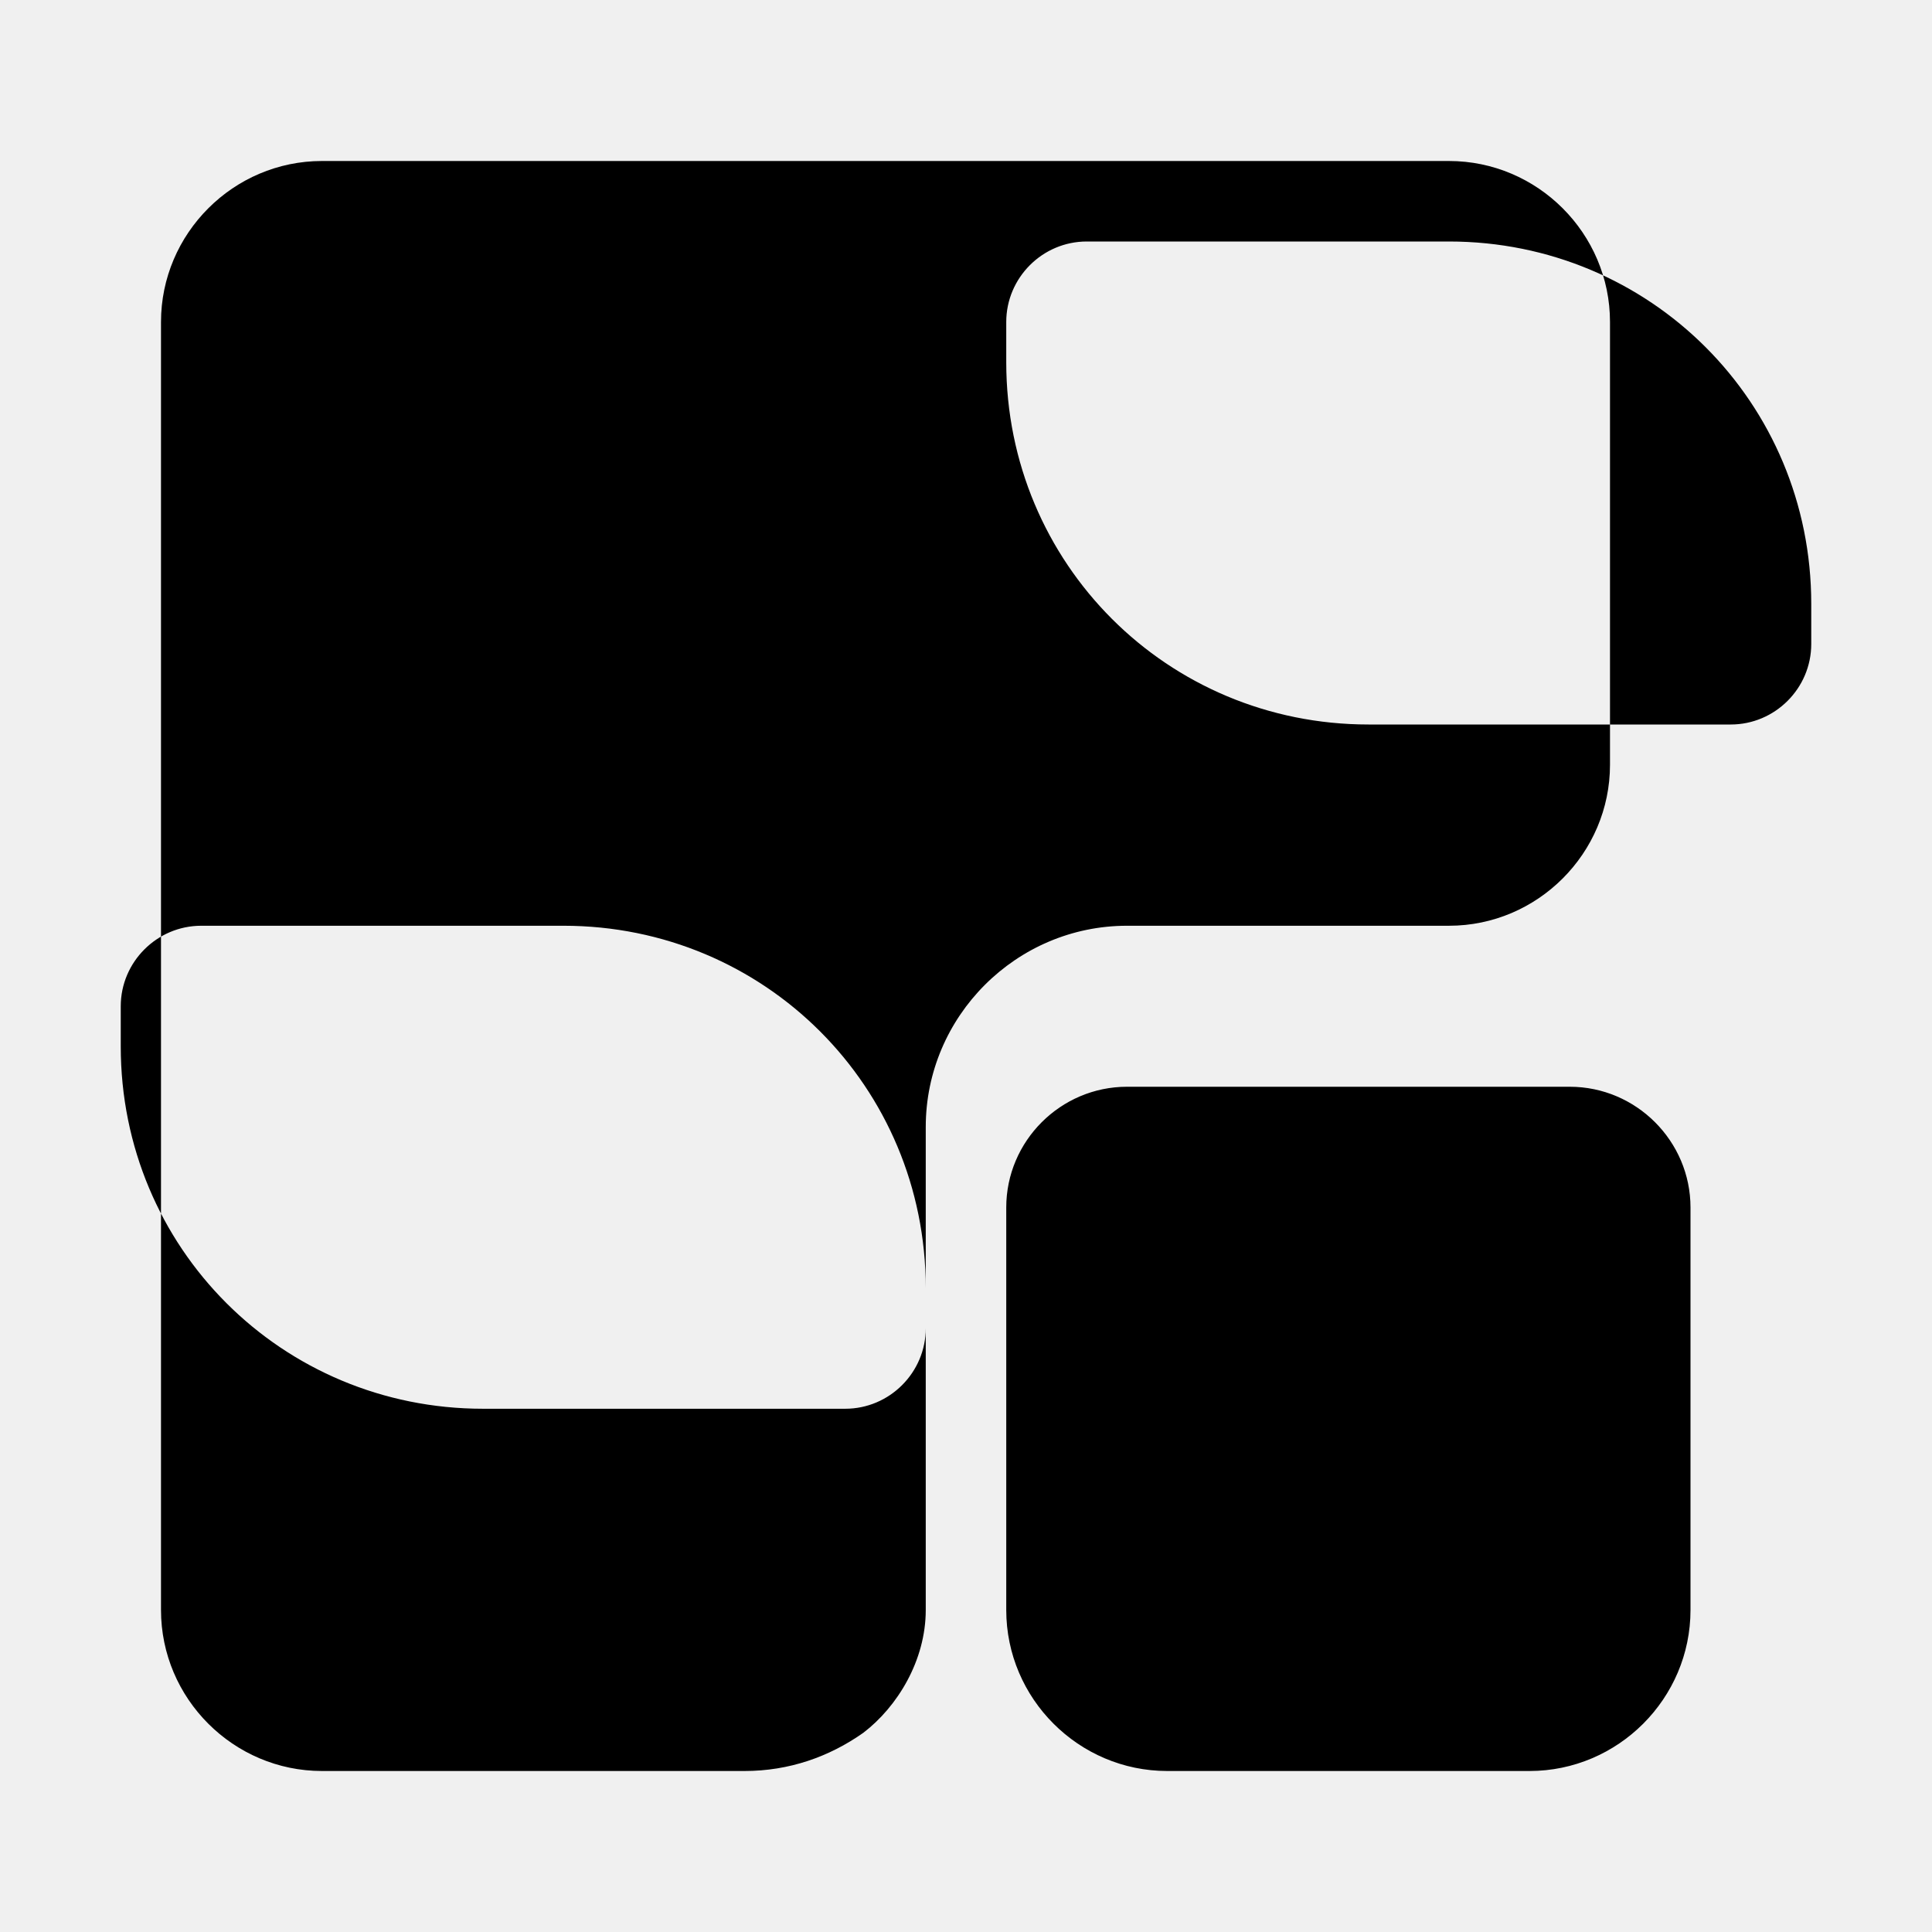
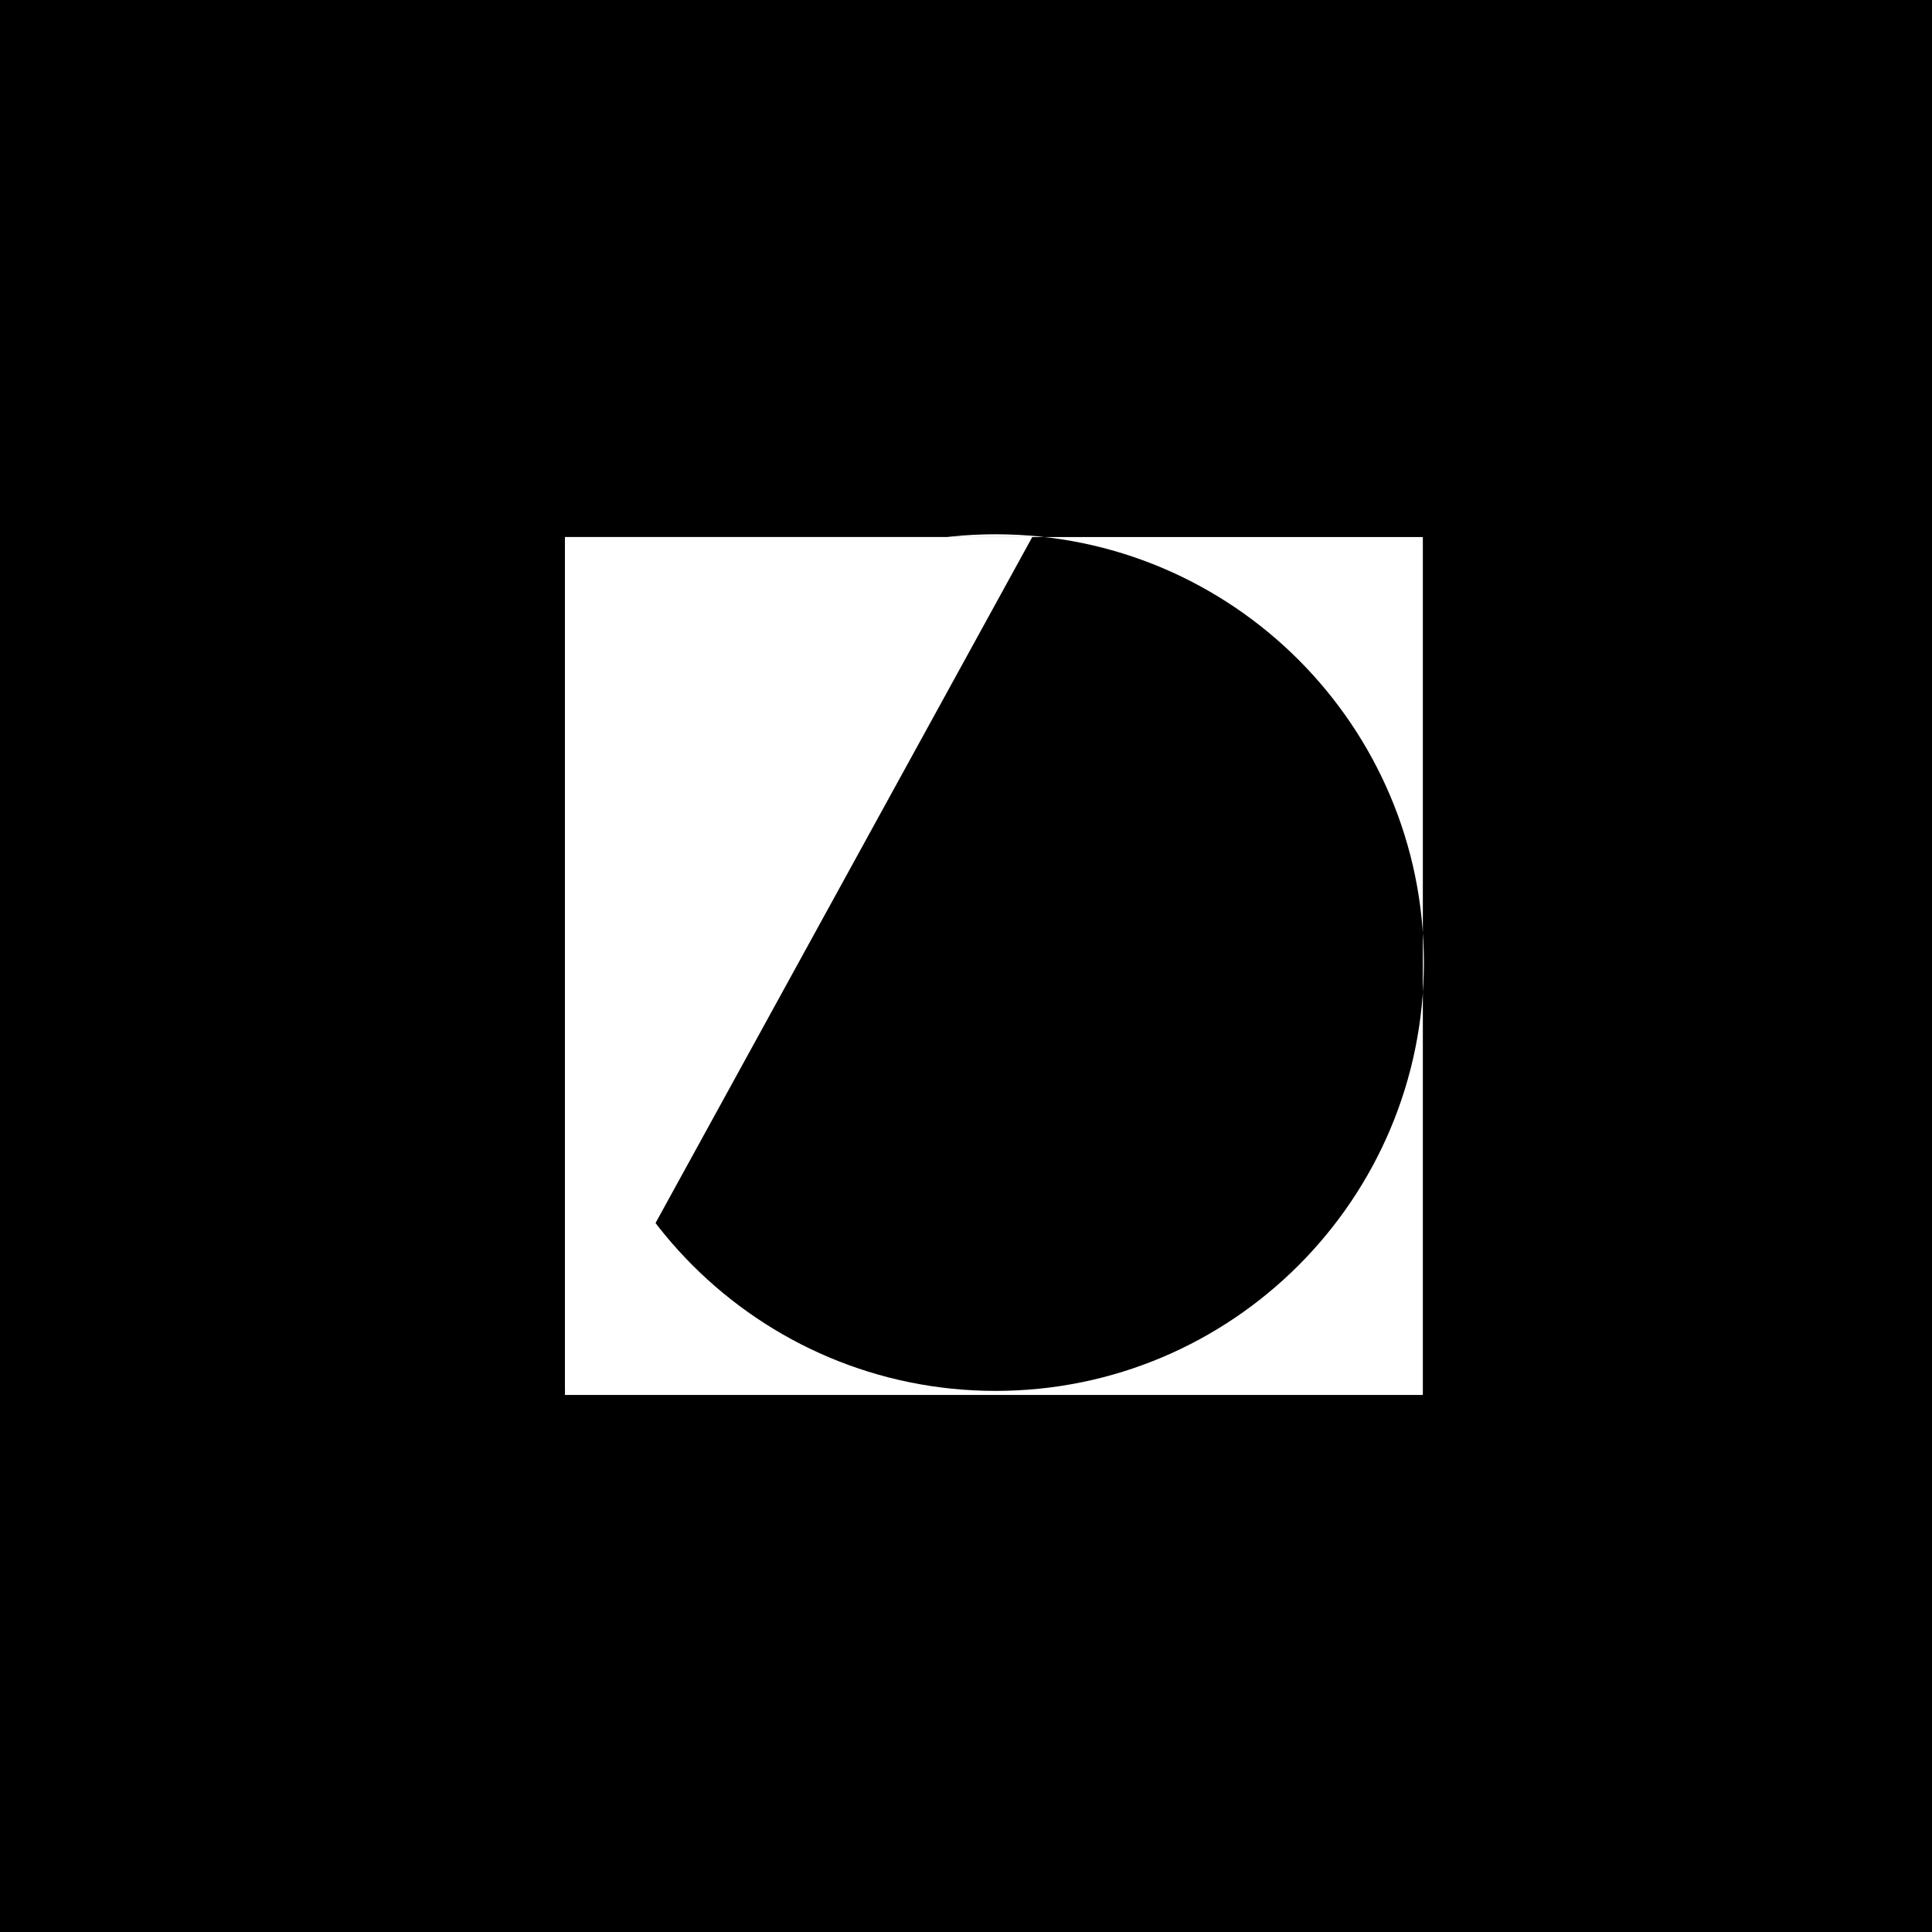
- <svg xmlns="http://www.w3.org/2000/svg" width="48" height="48" viewBox="0 0 48 48">
-   <path fill="currentColor" d="M8 4C5.8 4 4 5.8 4 8v32c0 2.2 1.8 4 4 4h10.5c1.1 0 2.1-0.35 2.95-0.95C22.3 42.4 23 41.25 23 40V28c0-2.75 2.25-5 5-5h8c2.2 0 4-1.8 4-4V8c0-2.2-1.8-4-4-4H8zM25 8c0-1.1 0.9-2 2-2h9c5 0 9 4 9 9v1c0 1.1-0.9 2-2 2H34c-5 0-9-4-9-9V8zM3 25c0-1.1 0.9-2 2-2h9c5 0 9 4 9 9v1c0 1.1-0.9 2-2 2H12c-5 0-9-4-9-9v-1zM28 27c-1.65 0-3 1.35-3 3v10c0 2.2 1.8 4 4 4h9c2.2 0 4-1.8 4-4V30c0-1.65-1.35-3-3-3H28z" />
+ <svg xmlns="http://www.w3.org/2000/svg" width="48" height="48" viewBox="0 0 277 277">
+   <rect width="277" height="277" fill="#000" />
+   <g fill="#fff">
+     <polygon points="81,77 148,77 81,199" />
+     <path fill-rule="evenodd" d="M81 77h123v123H81zM81.33 138.01a61.41 61.41 0 1 0 122.82 0a61.41 61.41 0 1 0-122.82 0z" />
+   </g>
</svg>
